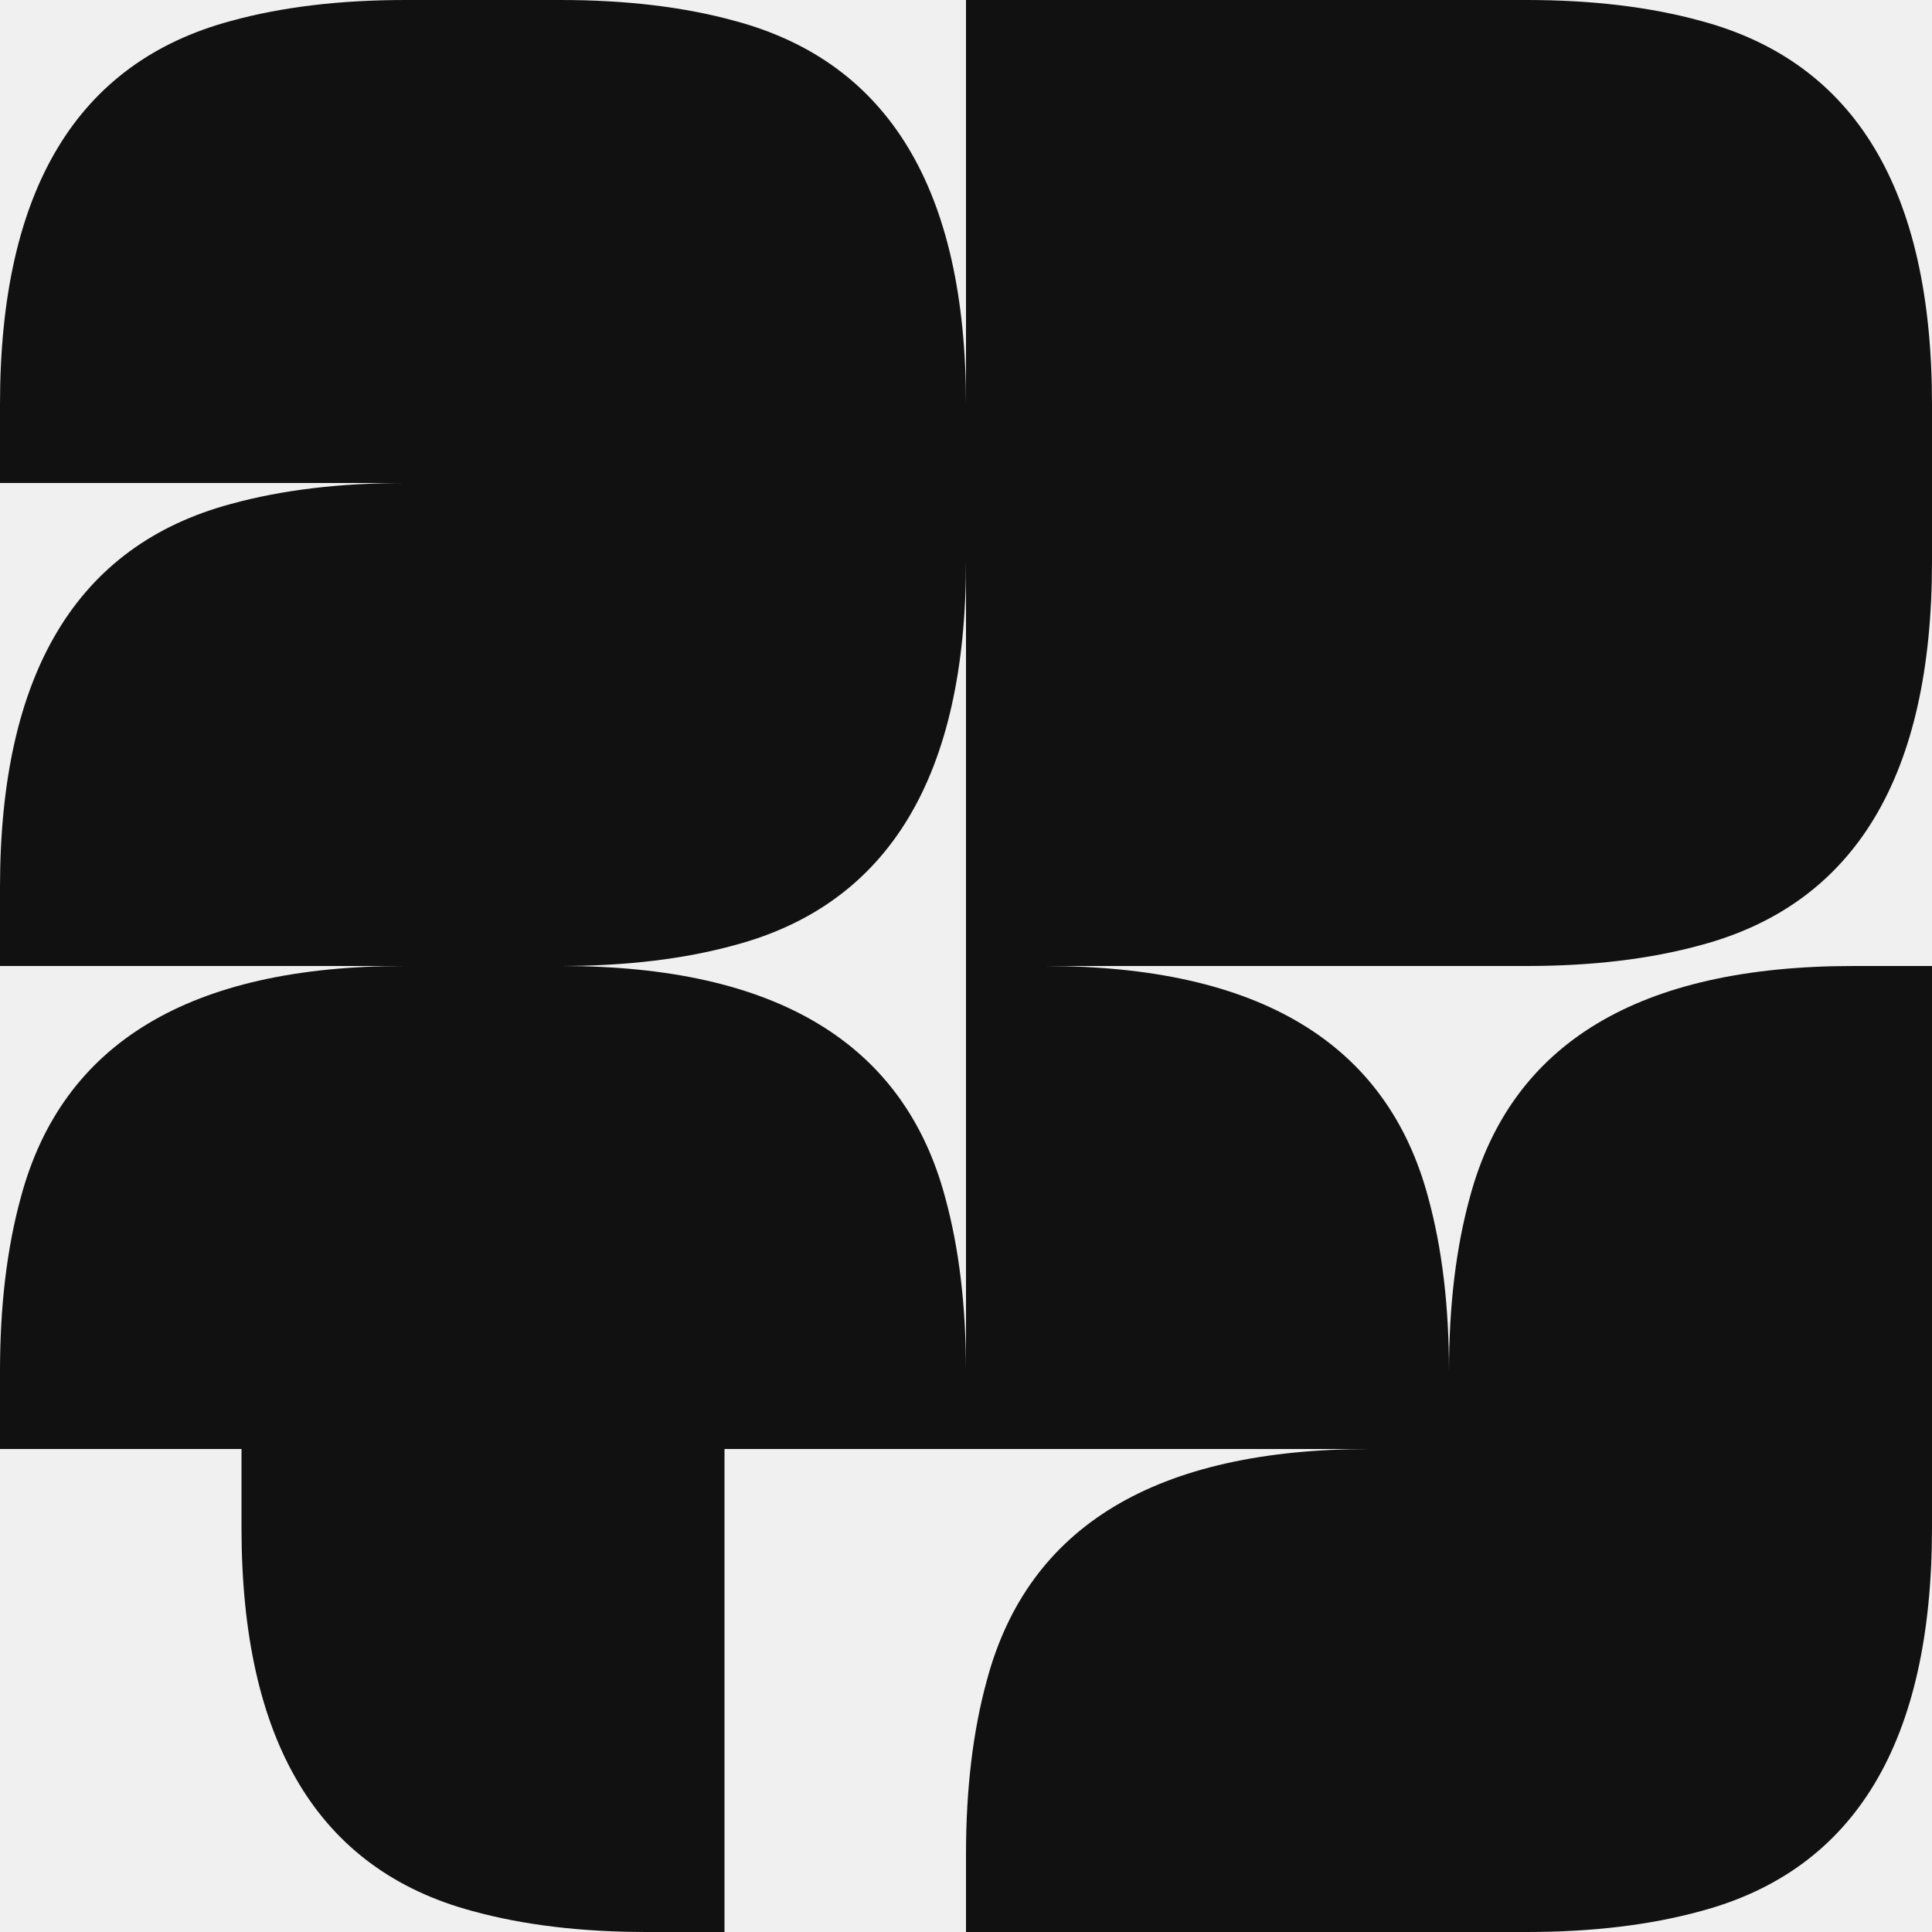
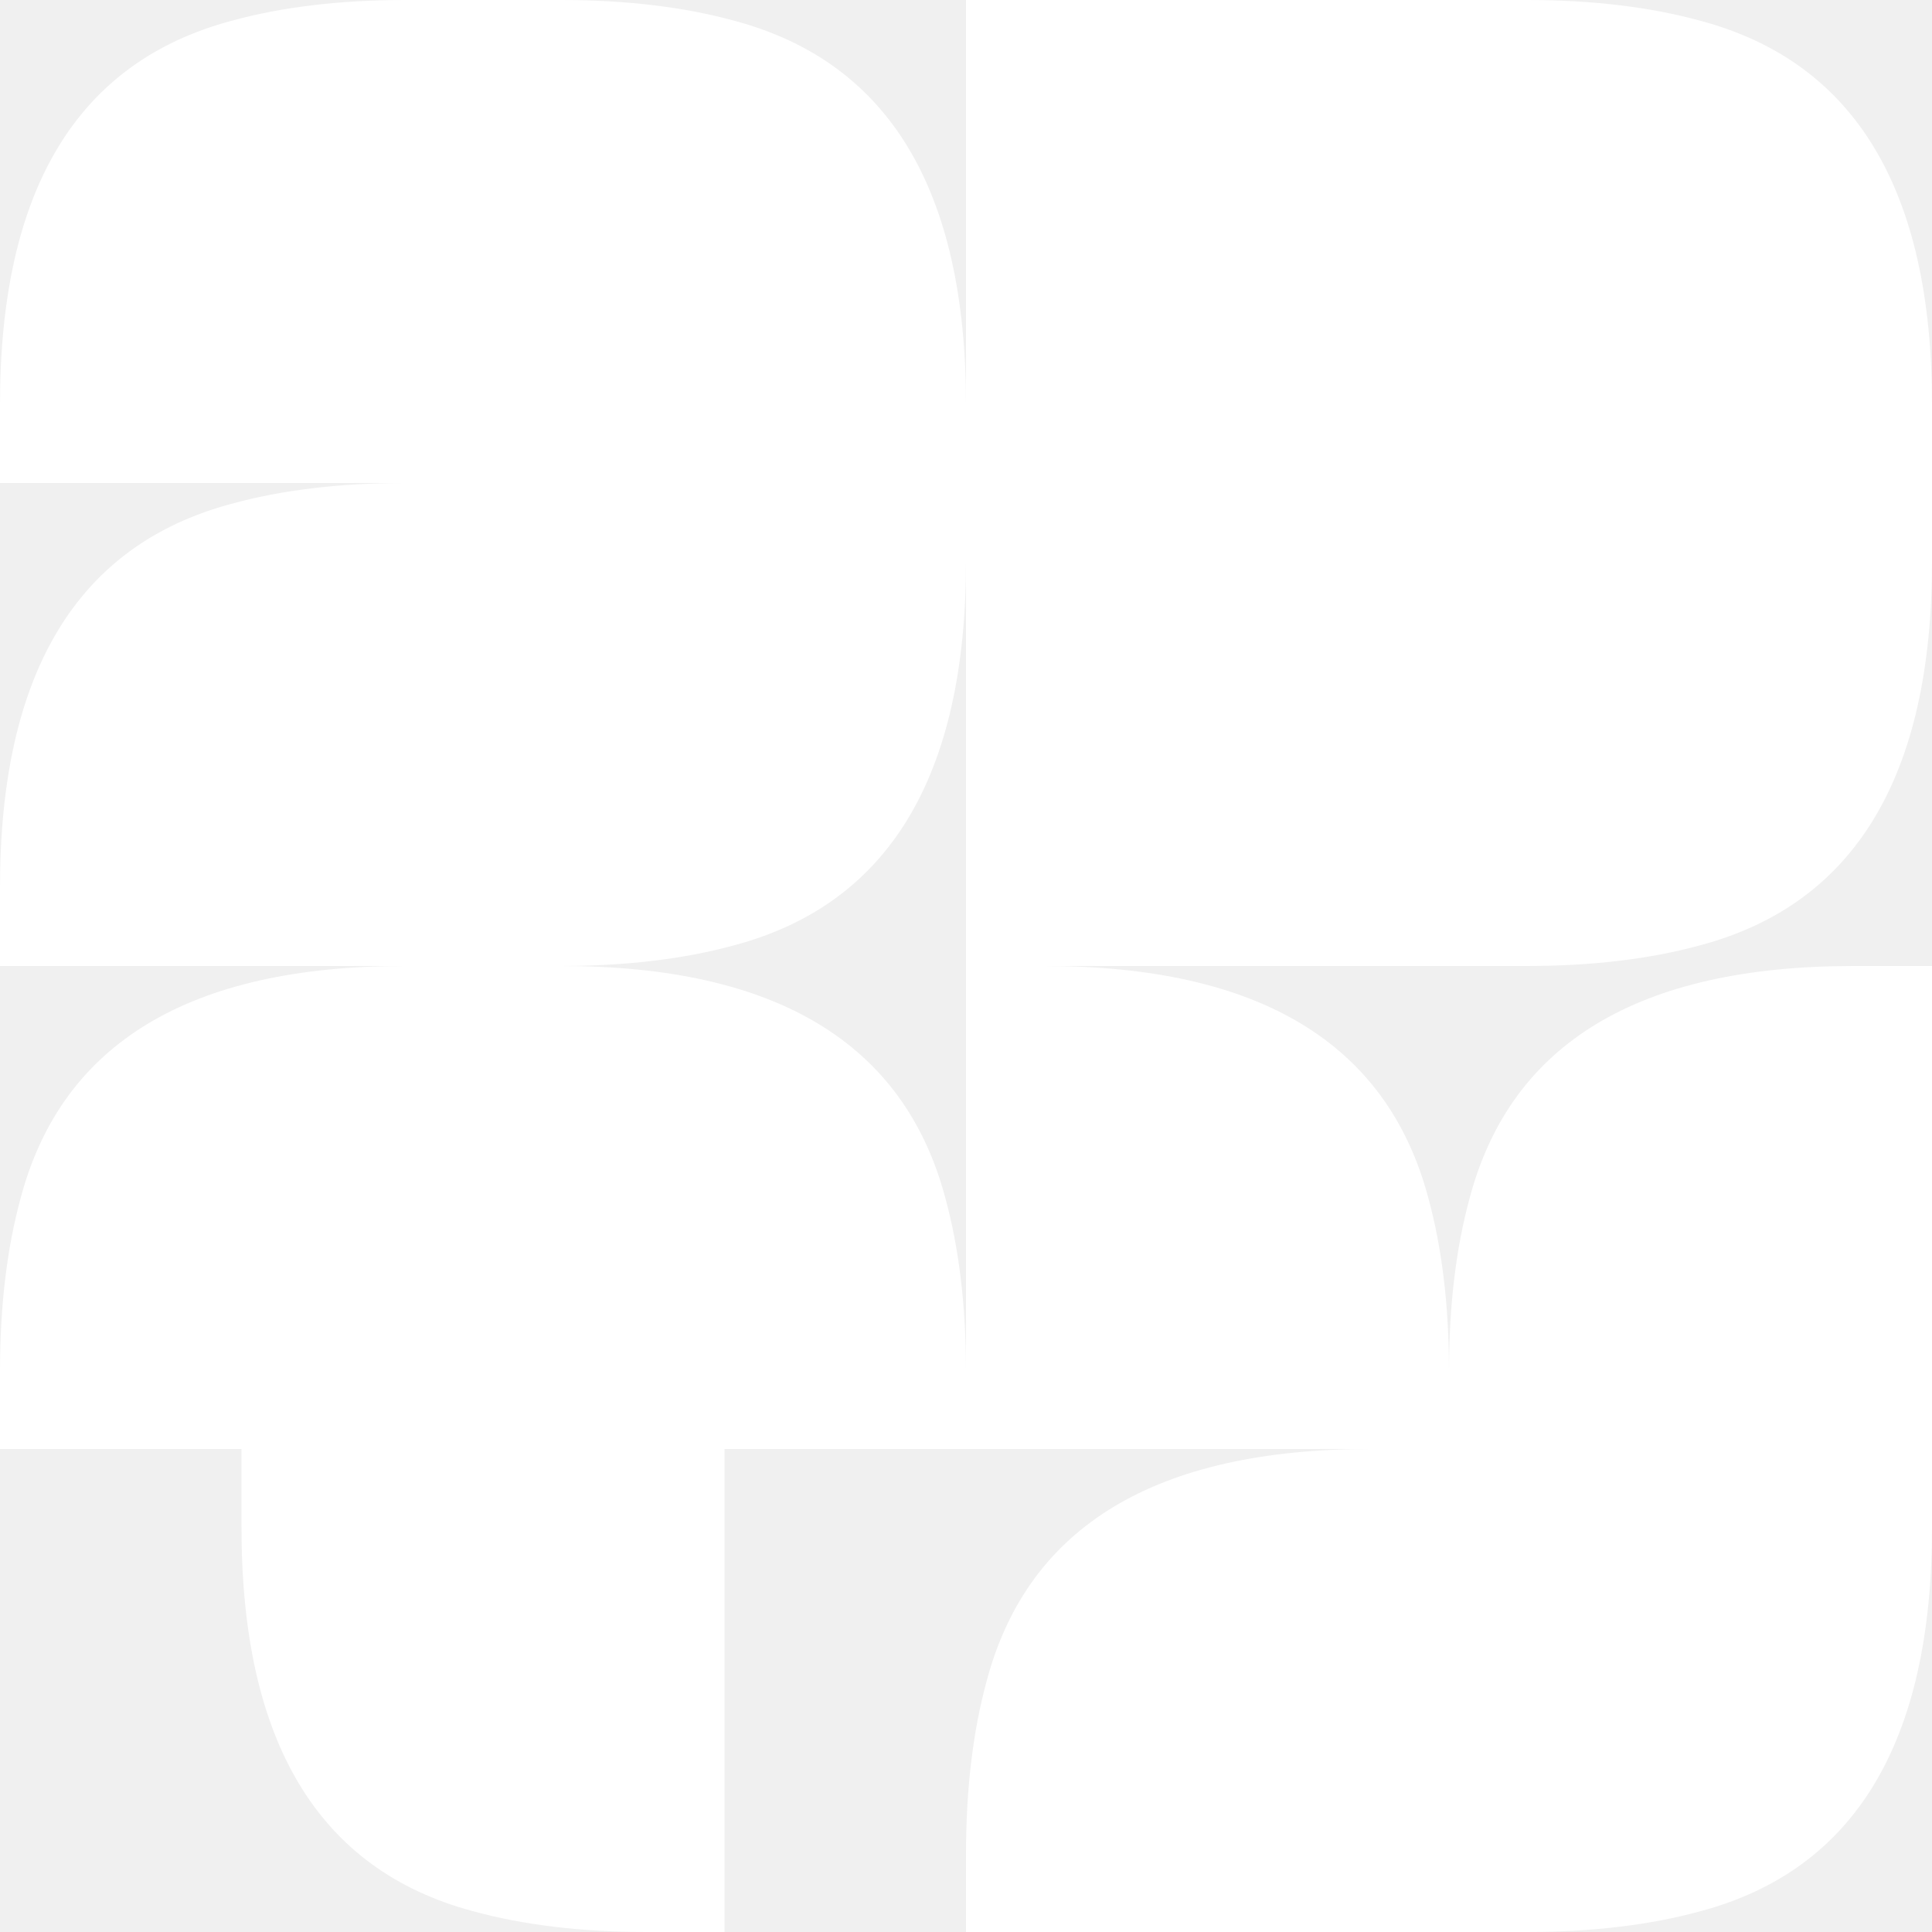
<svg xmlns="http://www.w3.org/2000/svg" viewBox="0 0 200 200" fill="none">
-   <path d="M50 100H41.863C19.68 100 6.45 107.969 2.17 123.906C0.723 129.154 0 135.17 0 141.955V150H50V125L50 100Z" fill="#111" />
-   <path d="M50 100H58.137C80.32 100 93.55 107.969 97.83 123.906C99.277 129.154 100 135.17 100 141.955V150H50V125L50 100Z" fill="#111" />
-   <path d="M100 100H108.137C130.319 100 143.55 107.969 147.83 123.906C149.277 129.154 150 135.17 150 141.955V150H100L100 125V100Z" fill="#111" />
-   <path d="M200 100H191.863C169.681 100 156.45 107.969 152.17 123.906C150.723 129.154 150 135.17 150 141.955V150H200V125V100Z" fill="#111" />
-   <path d="M150 150H141.863C119.681 150 106.45 157.969 102.17 173.906C100.723 179.154 100 185.17 100 191.955V200H150V175V150Z" fill="#111" />
-   <path d="M100 50L100 58.137C100 80.32 92.031 93.55 76.094 97.83C70.846 99.277 64.83 100 58.045 100L50 100L50 50L75 50L100 50Z" fill="#111" />
-   <path d="M25 150L25 158.137C25 180.319 32.968 193.55 48.906 197.83C54.154 199.277 60.17 200 66.955 200L75 200L75 150L50 150L25 150Z" fill="#111" />
-   <path d="M200 150L200 158.137C200 180.319 192.031 193.55 176.094 197.83C170.846 199.277 164.83 200 158.045 200L150 200L150 150L175 150L200 150Z" fill="#111" />
-   <path d="M200 50L200 58.137C200 80.32 192.031 93.55 176.094 97.83C170.846 99.277 164.83 100 158.045 100L150 100L150 50L175 50L200 50Z" fill="#111" />
-   <path d="M0 100L-3.55698e-07 91.863C-1.32531e-06 69.68 7.969 56.45 23.905 52.17C29.154 50.723 35.17 50 41.955 50L50 50L50 100L25 100L0 100Z" fill="#111" />
-   <path d="M100 50L100 41.863C100 19.68 92.031 6.45 76.094 2.17C70.846 0.723 64.83 -1.53734e-06 58.045 -1.8339e-06L50 -2.18557e-06L50 50L75 50L100 50Z" fill="#111" />
-   <path d="M200 50L200 41.863C200 19.68 192.031 6.45 176.094 2.17C170.846 0.723 164.83 -1.53734e-06 158.045 -1.8339e-06L150 -2.18557e-06L150 50L175 50L200 50Z" fill="#111" />
-   <path d="M0 50L-3.55698e-07 41.863C-1.32531e-06 19.68 7.969 6.45 23.905 2.17C29.154 0.723 35.17 -1.53734e-06 41.955 -1.8339e-06L50 -2.18557e-06L50 50L25 50L0 50Z" fill="#111" />
-   <rect x="100" width="50" height="50" fill="#111" />
-   <rect x="100" y="50" width="50" height="50" fill="#111" />
+   <path d="M50 100H41.863C19.68 100 6.45 107.969 2.17 123.906C0.723 129.154 0 135.17 0 141.955V150H50V125L50 100Z" fill="white" />
+   <path d="M50 100H58.137C80.32 100 93.55 107.969 97.83 123.906C99.277 129.154 100 135.17 100 141.955V150H50V125L50 100Z" fill="white" />
+   <path d="M100 100H108.137C130.319 100 143.55 107.969 147.83 123.906C149.277 129.154 150 135.17 150 141.955V150H100L100 125V100Z" fill="white" />
+   <path d="M200 100H191.863C169.681 100 156.45 107.969 152.17 123.906C150.723 129.154 150 135.17 150 141.955V150H200V125V100Z" fill="white" />
+   <path d="M150 150H141.863C119.681 150 106.45 157.969 102.17 173.906C100.723 179.154 100 185.17 100 191.955V200H150V175V150Z" fill="white" />
+   <path d="M100 50L100 58.137C100 80.32 92.031 93.55 76.094 97.83C70.846 99.277 64.83 100 58.045 100L50 100L50 50L75 50L100 50Z" fill="white" />
+   <path d="M25 150L25 158.137C25 180.319 32.968 193.55 48.906 197.83C54.154 199.277 60.17 200 66.955 200L75 200L75 150L50 150L25 150Z" fill="white" />
+   <path d="M200 150L200 158.137C200 180.319 192.031 193.55 176.094 197.83C170.846 199.277 164.83 200 158.045 200L150 200L150 150L175 150L200 150Z" fill="white" />
+   <path d="M200 50L200 58.137C200 80.32 192.031 93.55 176.094 97.83C170.846 99.277 164.83 100 158.045 100L150 100L150 50L175 50L200 50Z" fill="white" />
+   <path d="M0 100L-3.55698e-07 91.863C-1.32531e-06 69.68 7.969 56.45 23.905 52.17C29.154 50.723 35.17 50 41.955 50L50 50L50 100L25 100L0 100Z" fill="white" />
+   <path d="M100 50L100 41.863C100 19.68 92.031 6.45 76.094 2.17C70.846 0.723 64.83 -1.53734e-06 58.045 -1.8339e-06L50 -2.18557e-06L50 50L75 50L100 50Z" fill="white" />
+   <path d="M200 50L200 41.863C200 19.68 192.031 6.45 176.094 2.17C170.846 0.723 164.83 -1.53734e-06 158.045 -1.8339e-06L150 -2.18557e-06L150 50L175 50L200 50Z" fill="white" />
+   <path d="M0 50L-3.55698e-07 41.863C-1.32531e-06 19.68 7.969 6.45 23.905 2.17C29.154 0.723 35.17 -1.53734e-06 41.955 -1.8339e-06L50 -2.18557e-06L50 50L25 50L0 50Z" fill="white" />
+   <rect x="100" width="50" height="50" fill="white" />
+   <rect x="100" y="50" width="50" height="50" fill="white" />
</svg>
